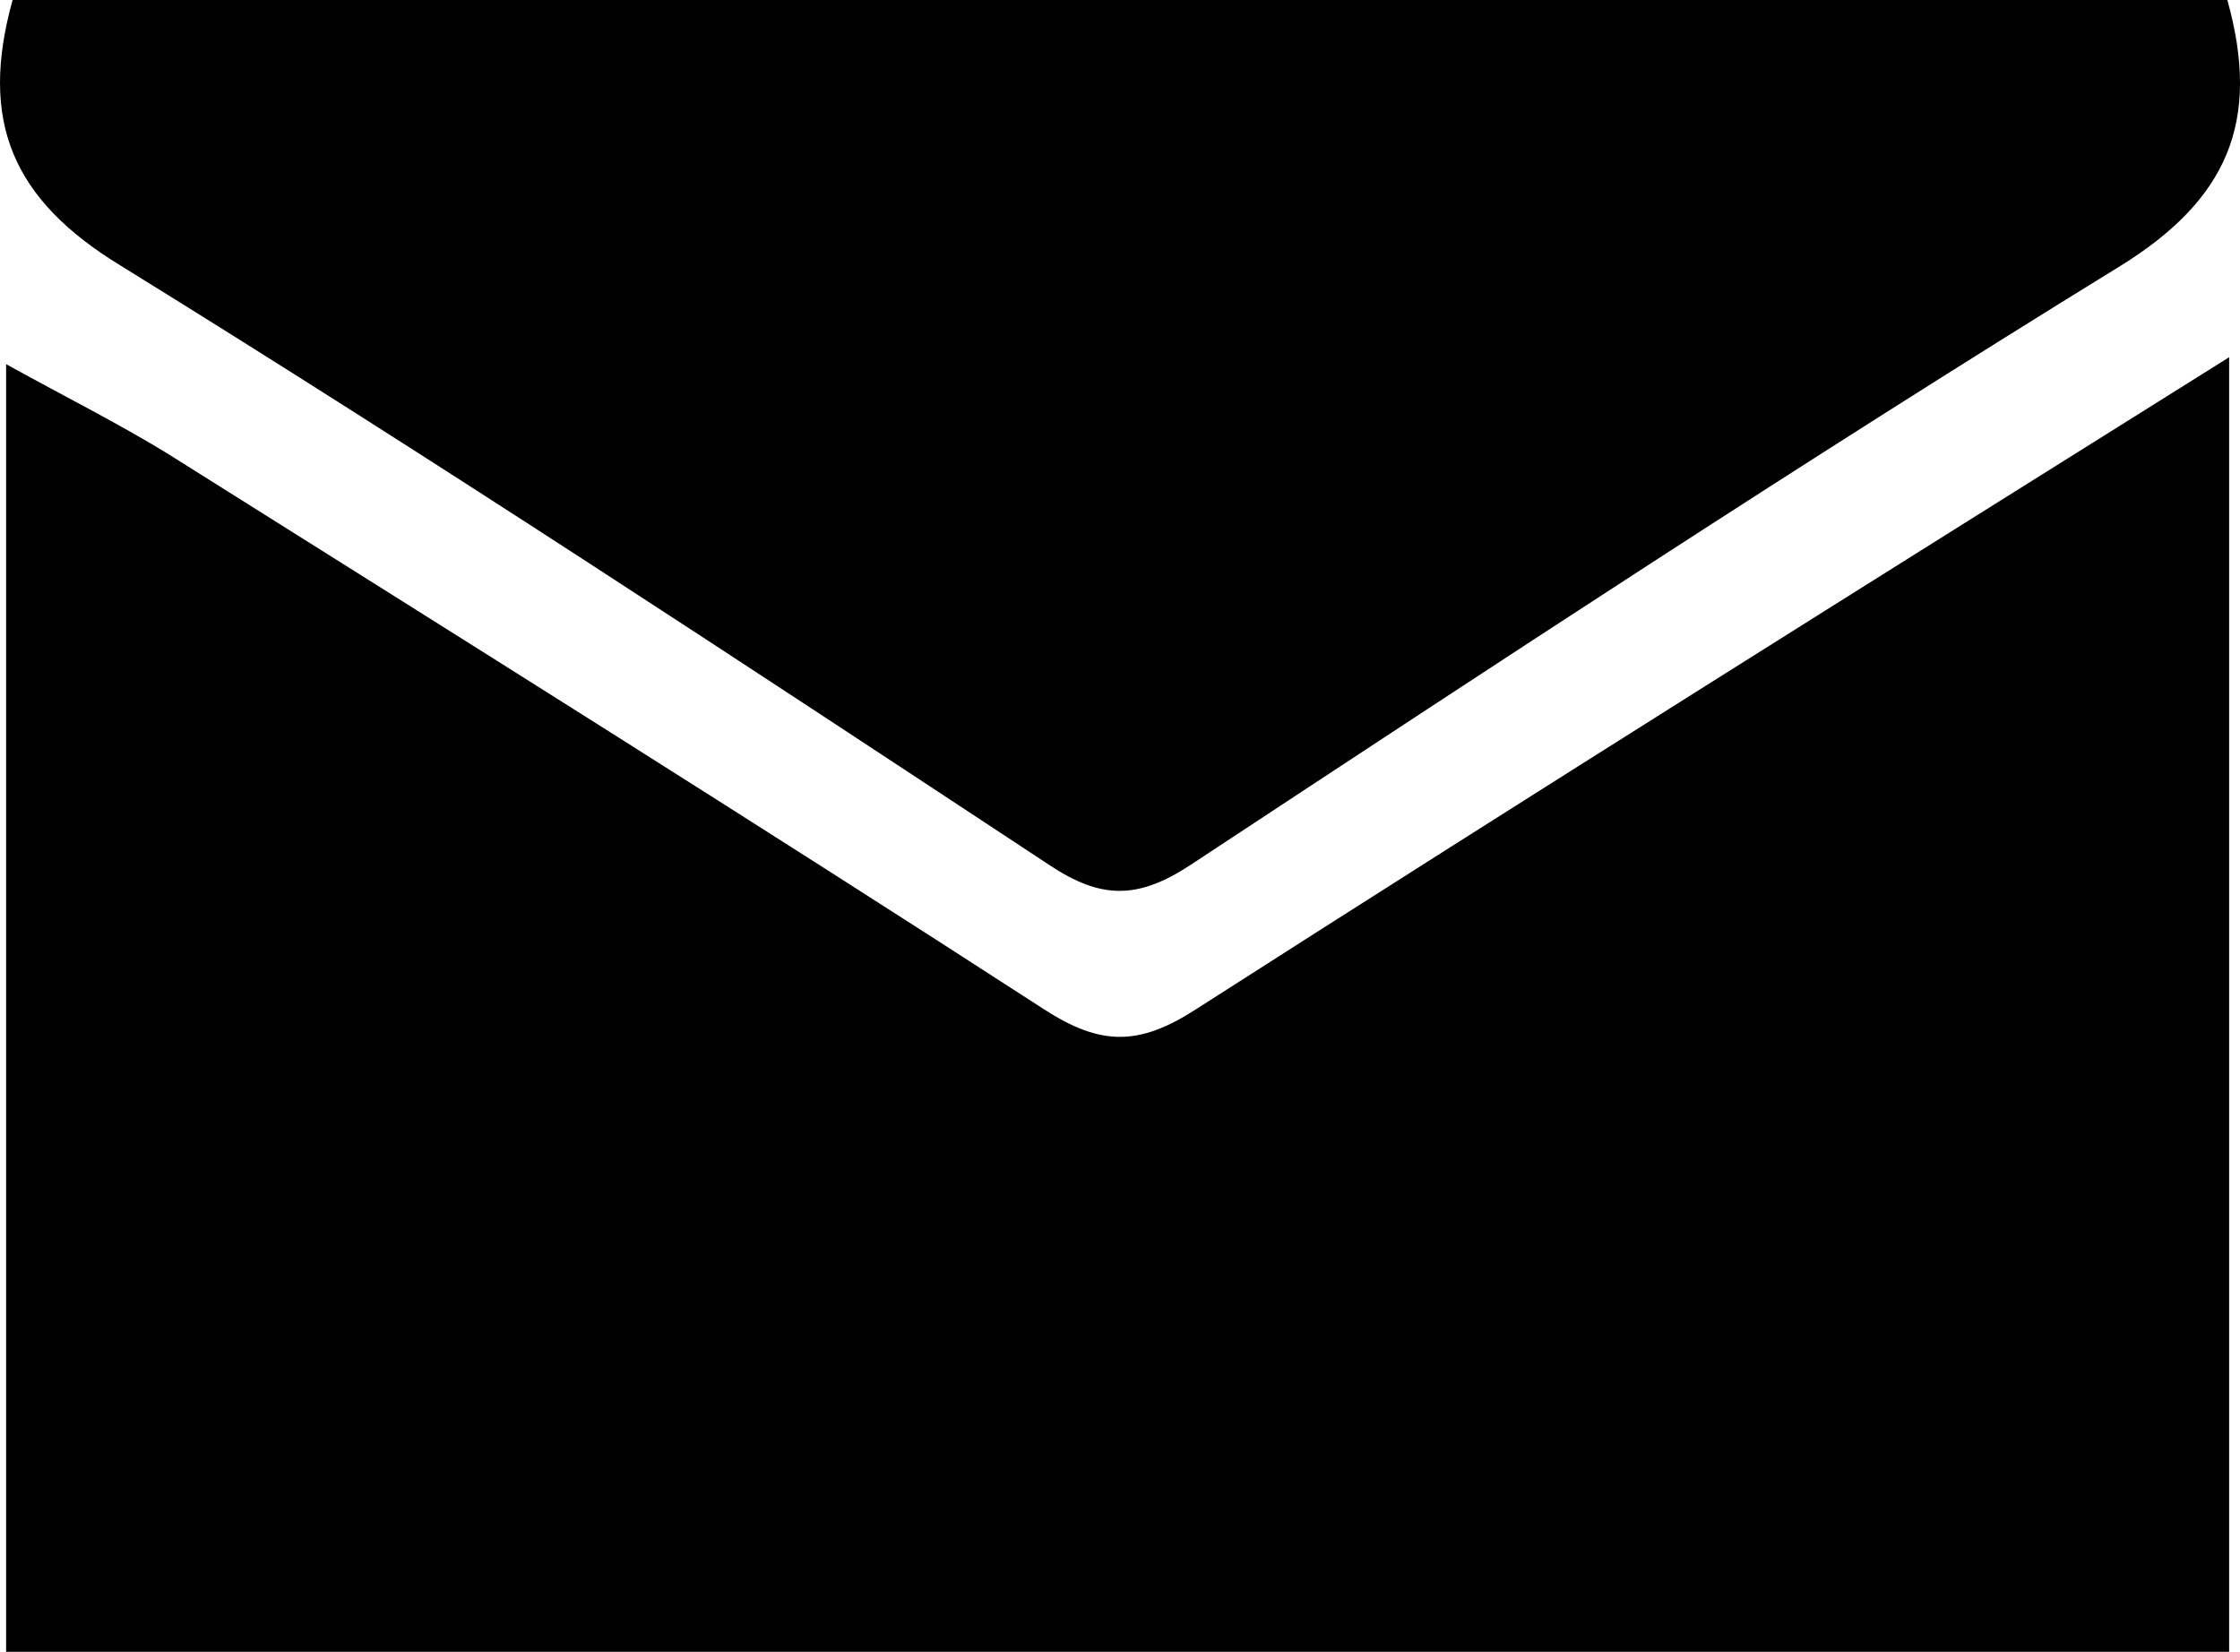
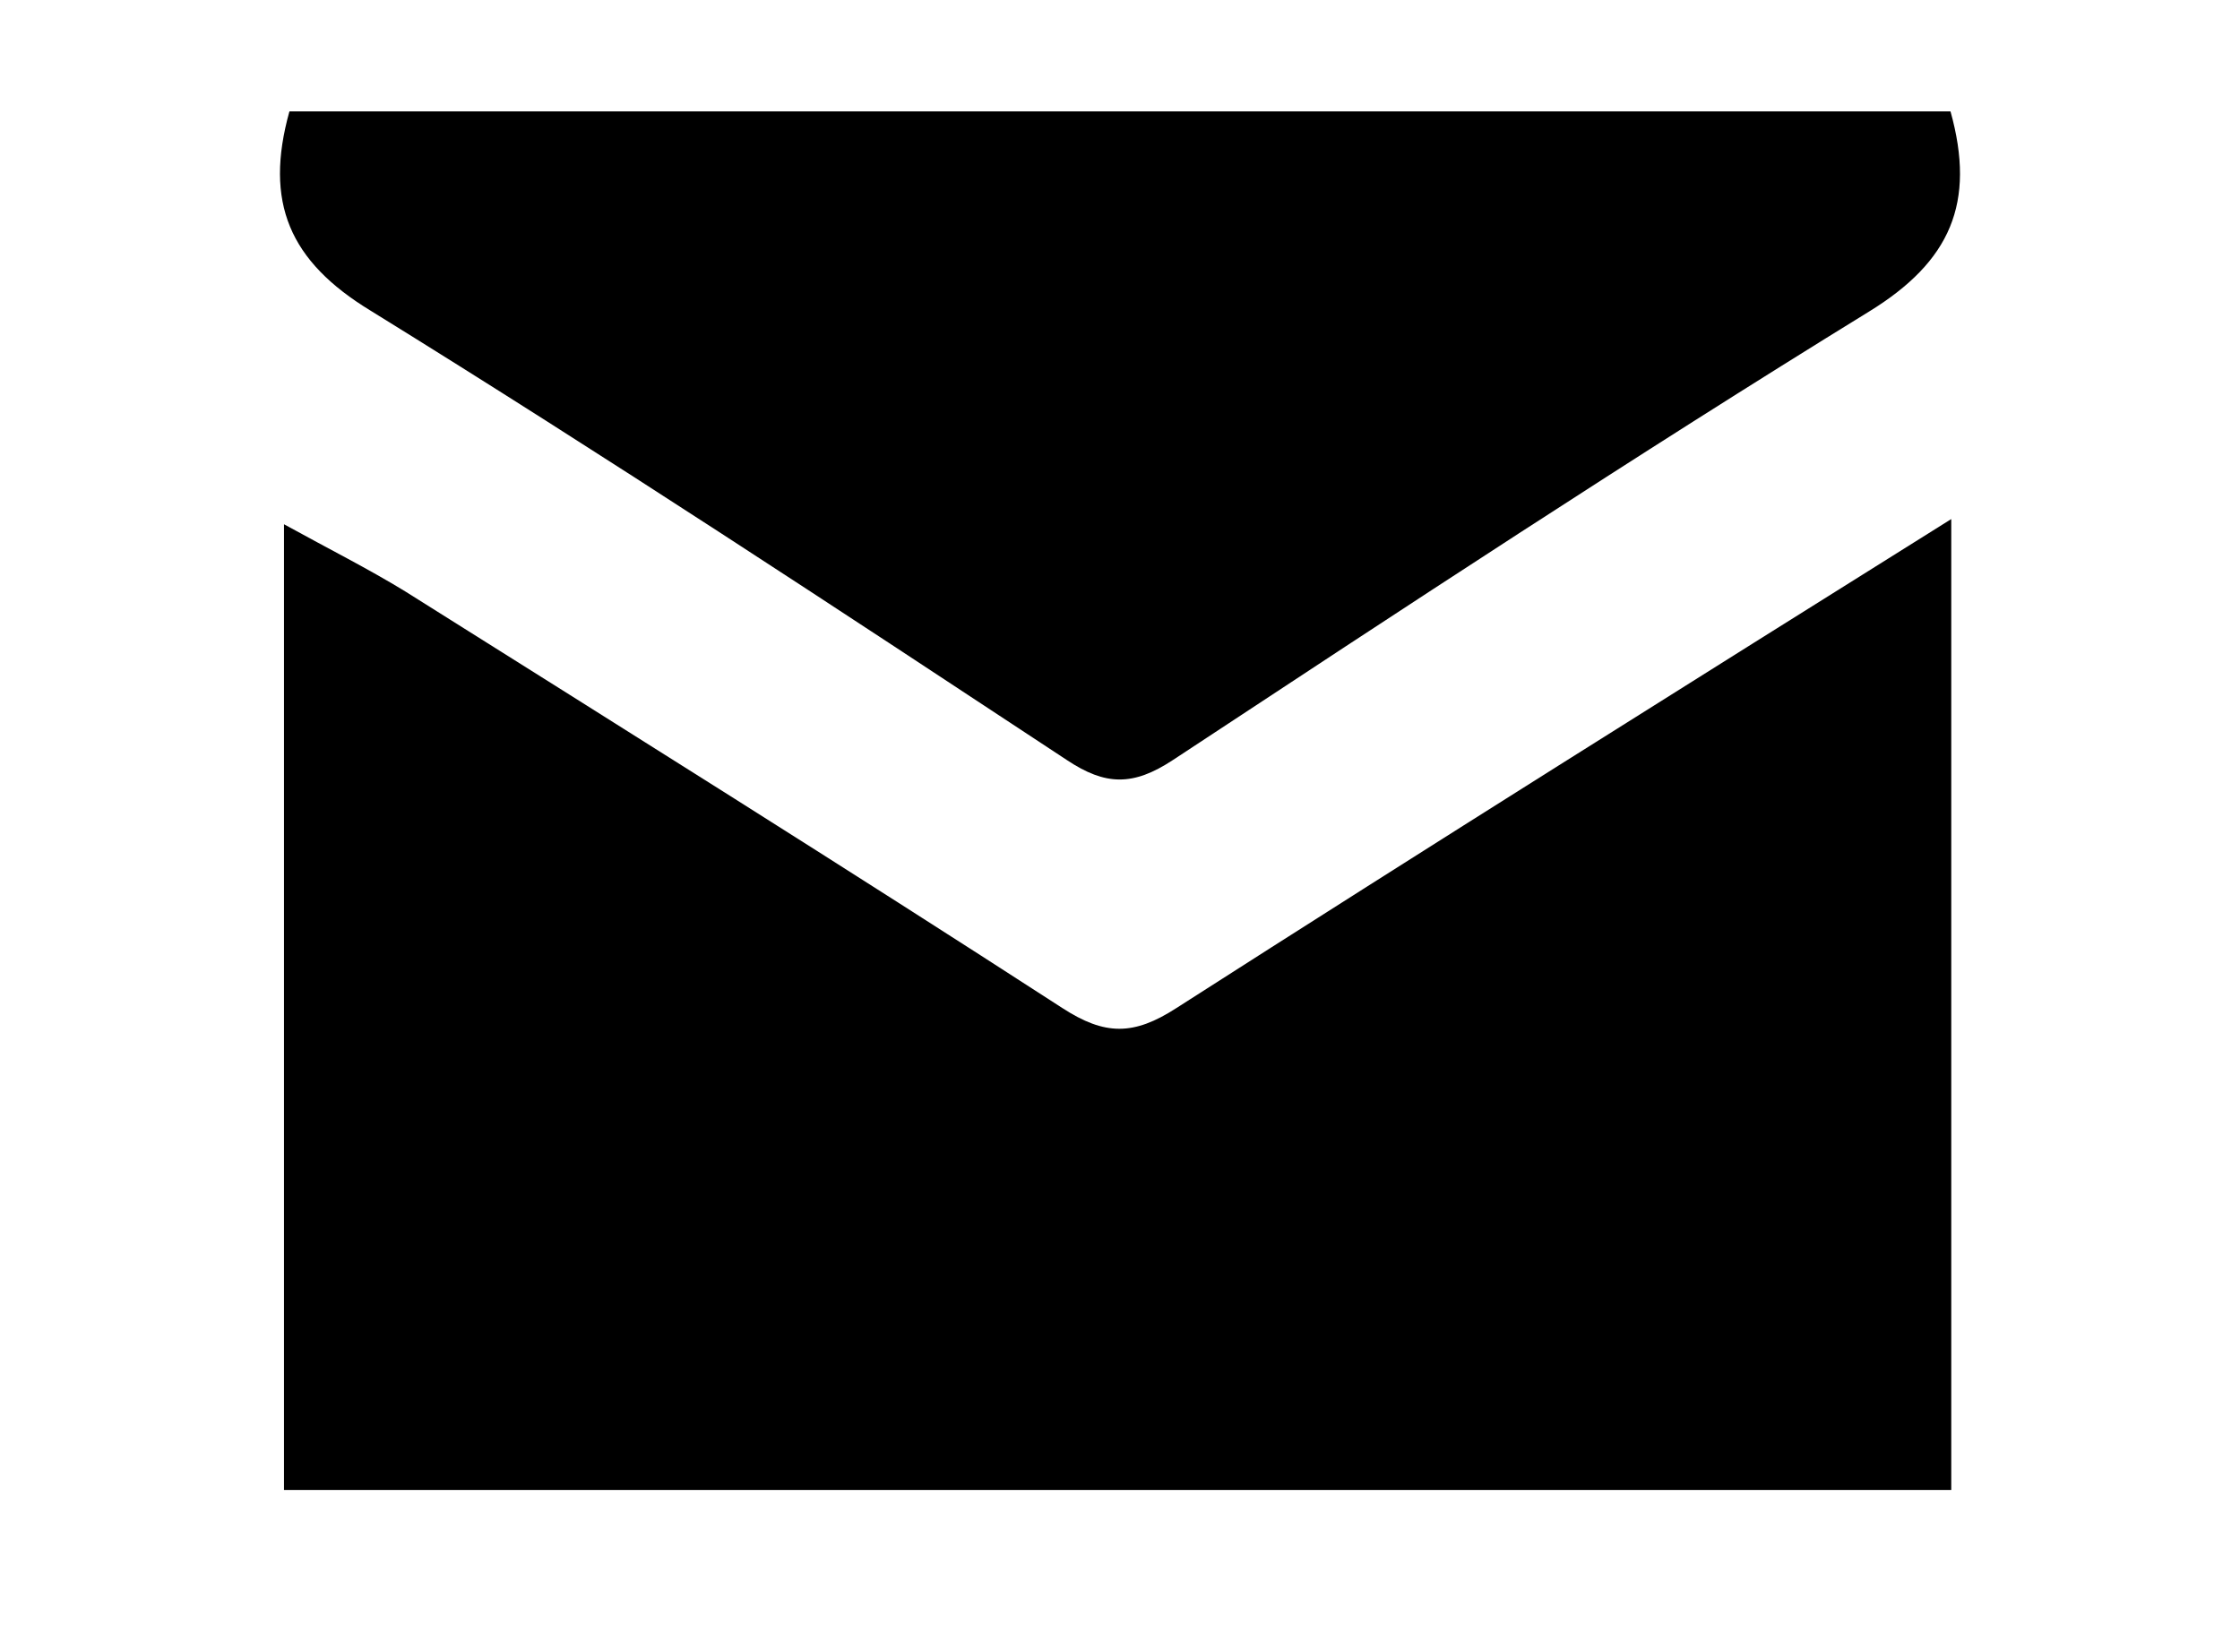
<svg xmlns="http://www.w3.org/2000/svg" data-name="Layer 1" viewBox="0 0 99.998 73.75" x="0px" y="0px" id="svg4418" version="1.1" width="99.998" height="73.75">
  <defs id="defs4428" />
-   <path d="m 0.273,73.74 0,-57.48 c 2.7,1.49 5,2.64 7.22,4 13.07,8.22 26.15,16.41 39.11,24.8 2.53,1.64 4.24,1.65 6.79,0 15.08,-9.66 30.29,-19.19 46.12,-29.11 l 0,57.8 -99.24,0 z" id="path4422" />
-   <path d="M 0.563,0 99.433,0 c 1.52,5.45 0,8.94 -4.85,11.92 -14,8.62 -27.72,17.66 -41.44,26.7 -2.36,1.55 -4,1.53 -6.3,0 -13.73,-9.05 -27.45,-18.1 -41.44,-26.75 -4.85,-2.95 -6.35,-6.45 -4.84,-11.87 z" id="path4424" />
+   <path d="m 12.678,66.517 0,-43.11 c 2.025,1.117 3.75,1.98 5.415,3 9.803,6.165 19.613,12.307 29.332,18.6 1.897,1.23 3.18,1.238 5.093,0 11.31,-7.245 22.718,-14.393 34.59,-21.832 l 0,43.35 -74.43,0 z" id="path4422" />
+   <path d="m 12.922,4.972 74.152,0 c 1.14,4.088 0,6.705 -3.638,8.94 -10.5,6.465 -20.79,13.245 -31.08,20.025 -1.77,1.163 -3,1.147 -4.725,0 -10.297,-6.787 -20.587,-13.575 -31.08,-20.062 -3.638,-2.212 -4.763,-4.838 -3.63,-8.903 z" id="path4424" />
</svg>
